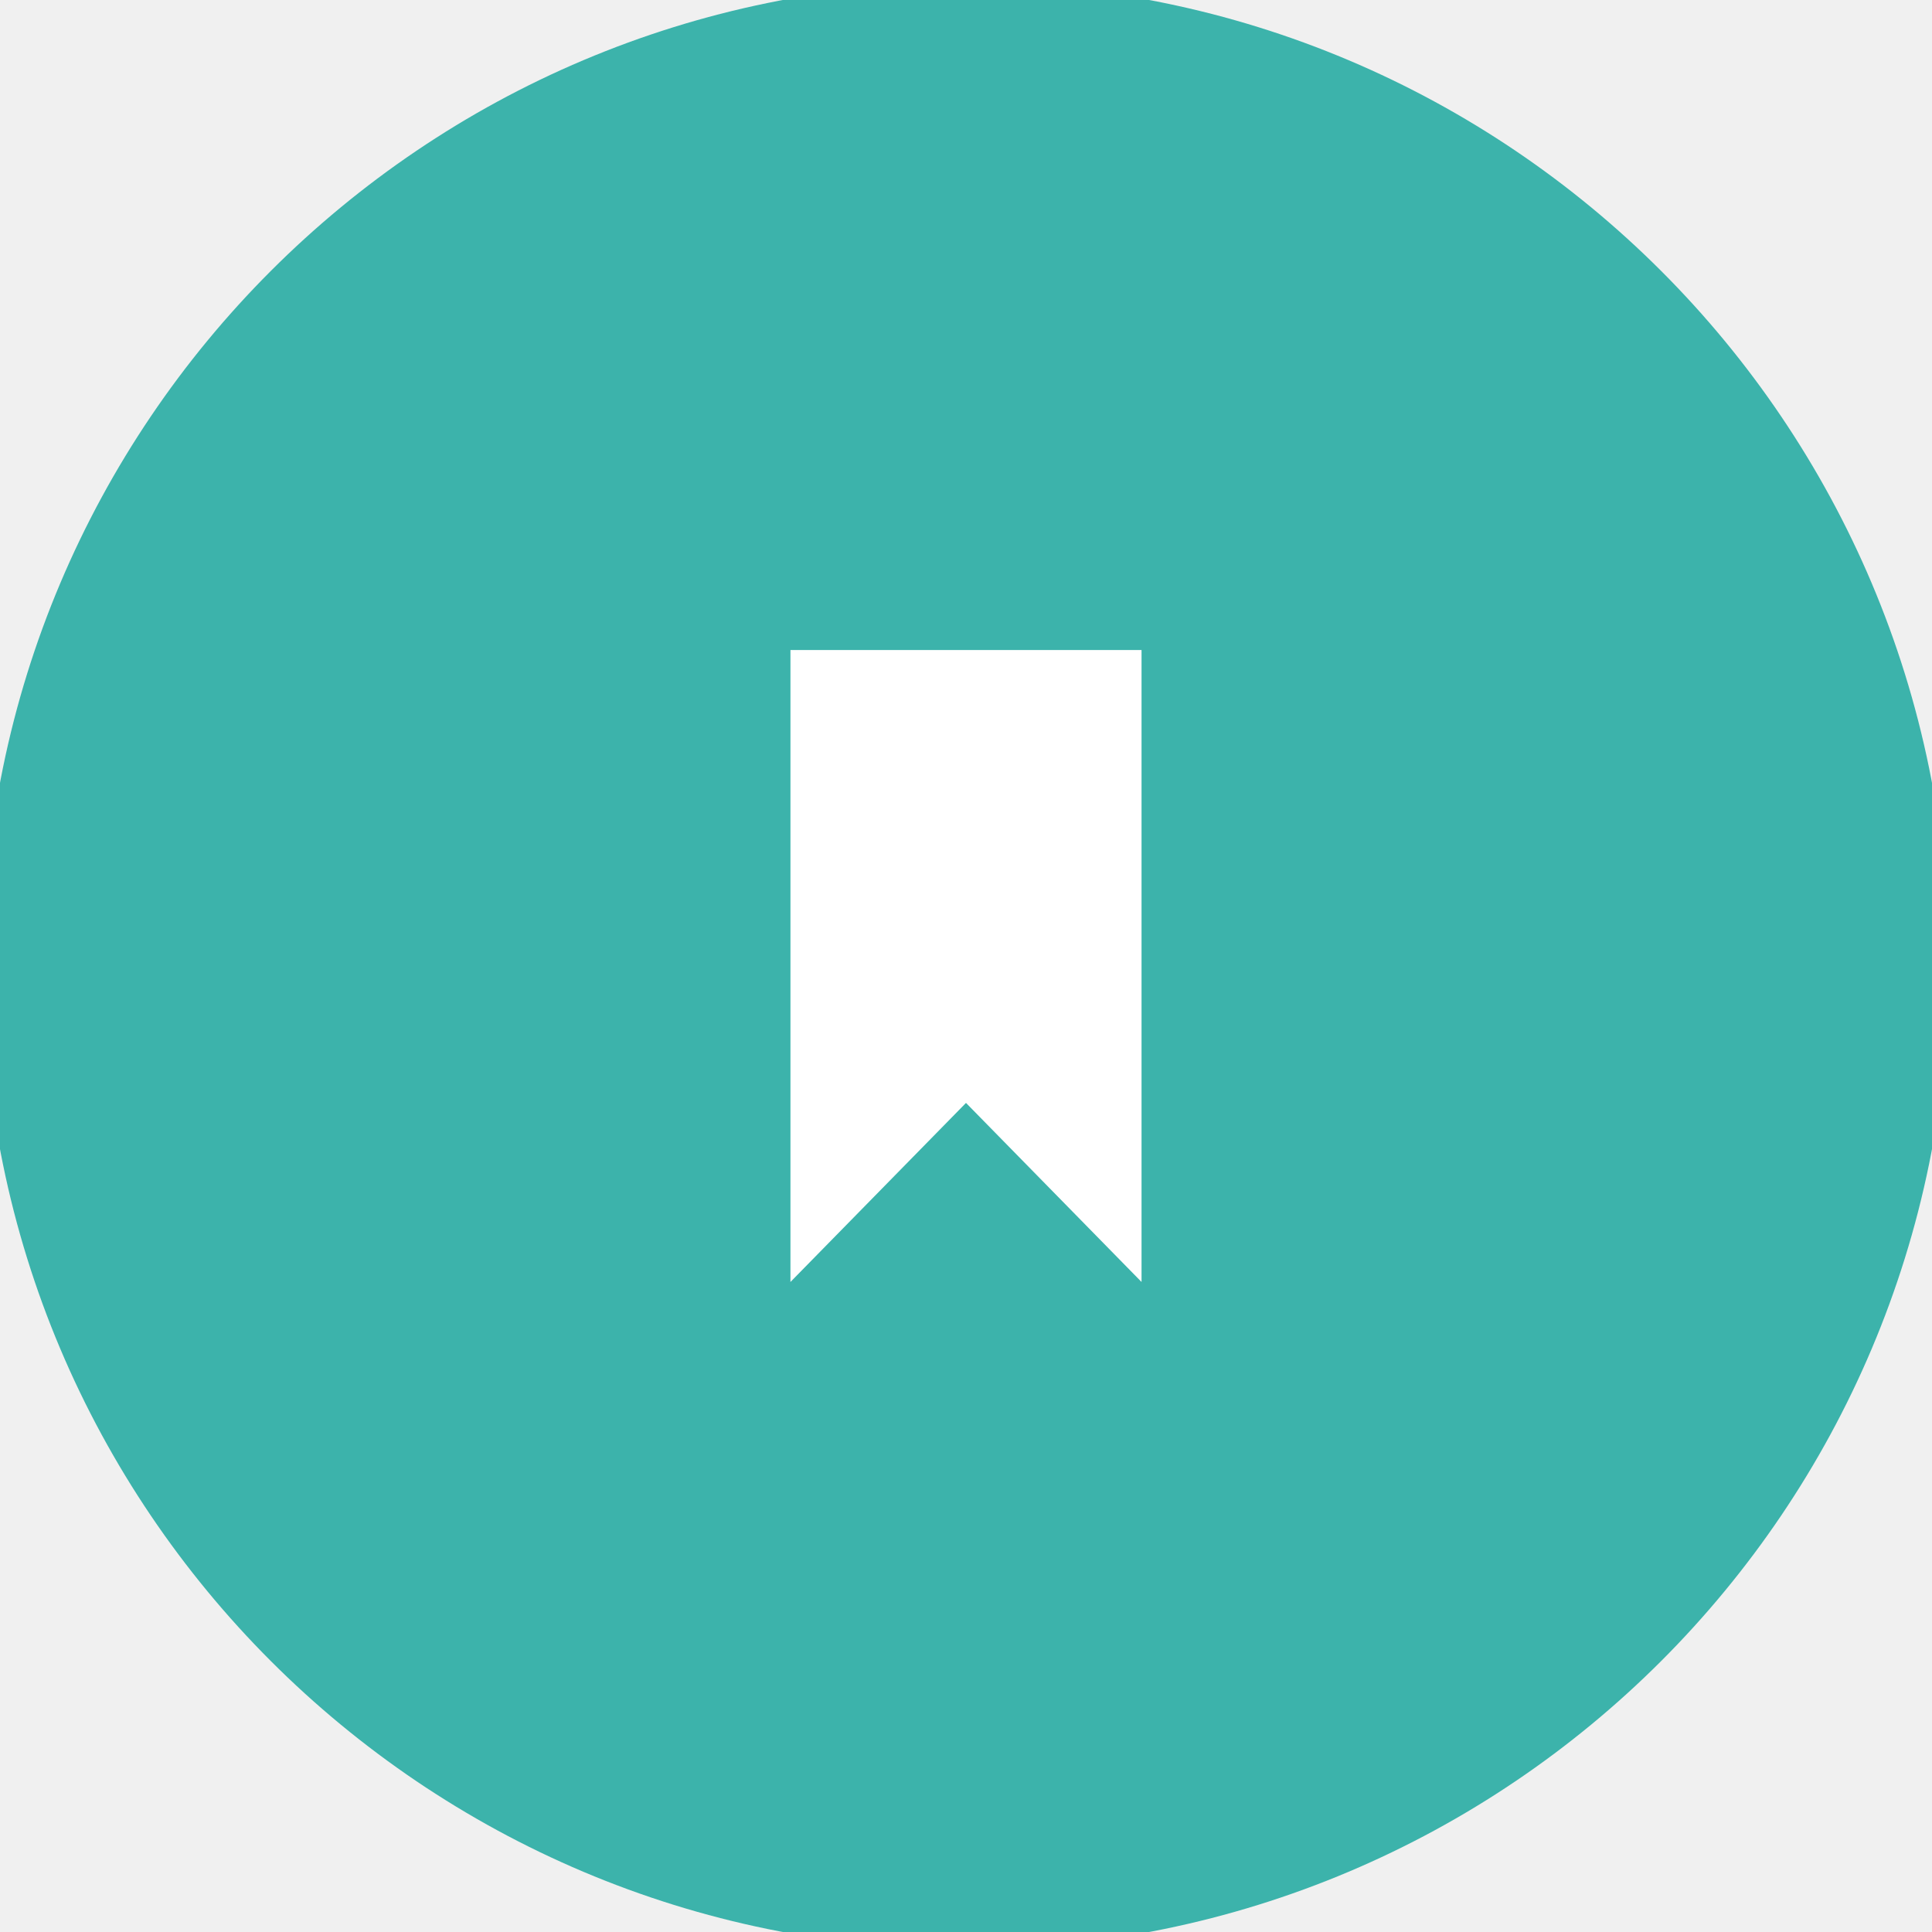
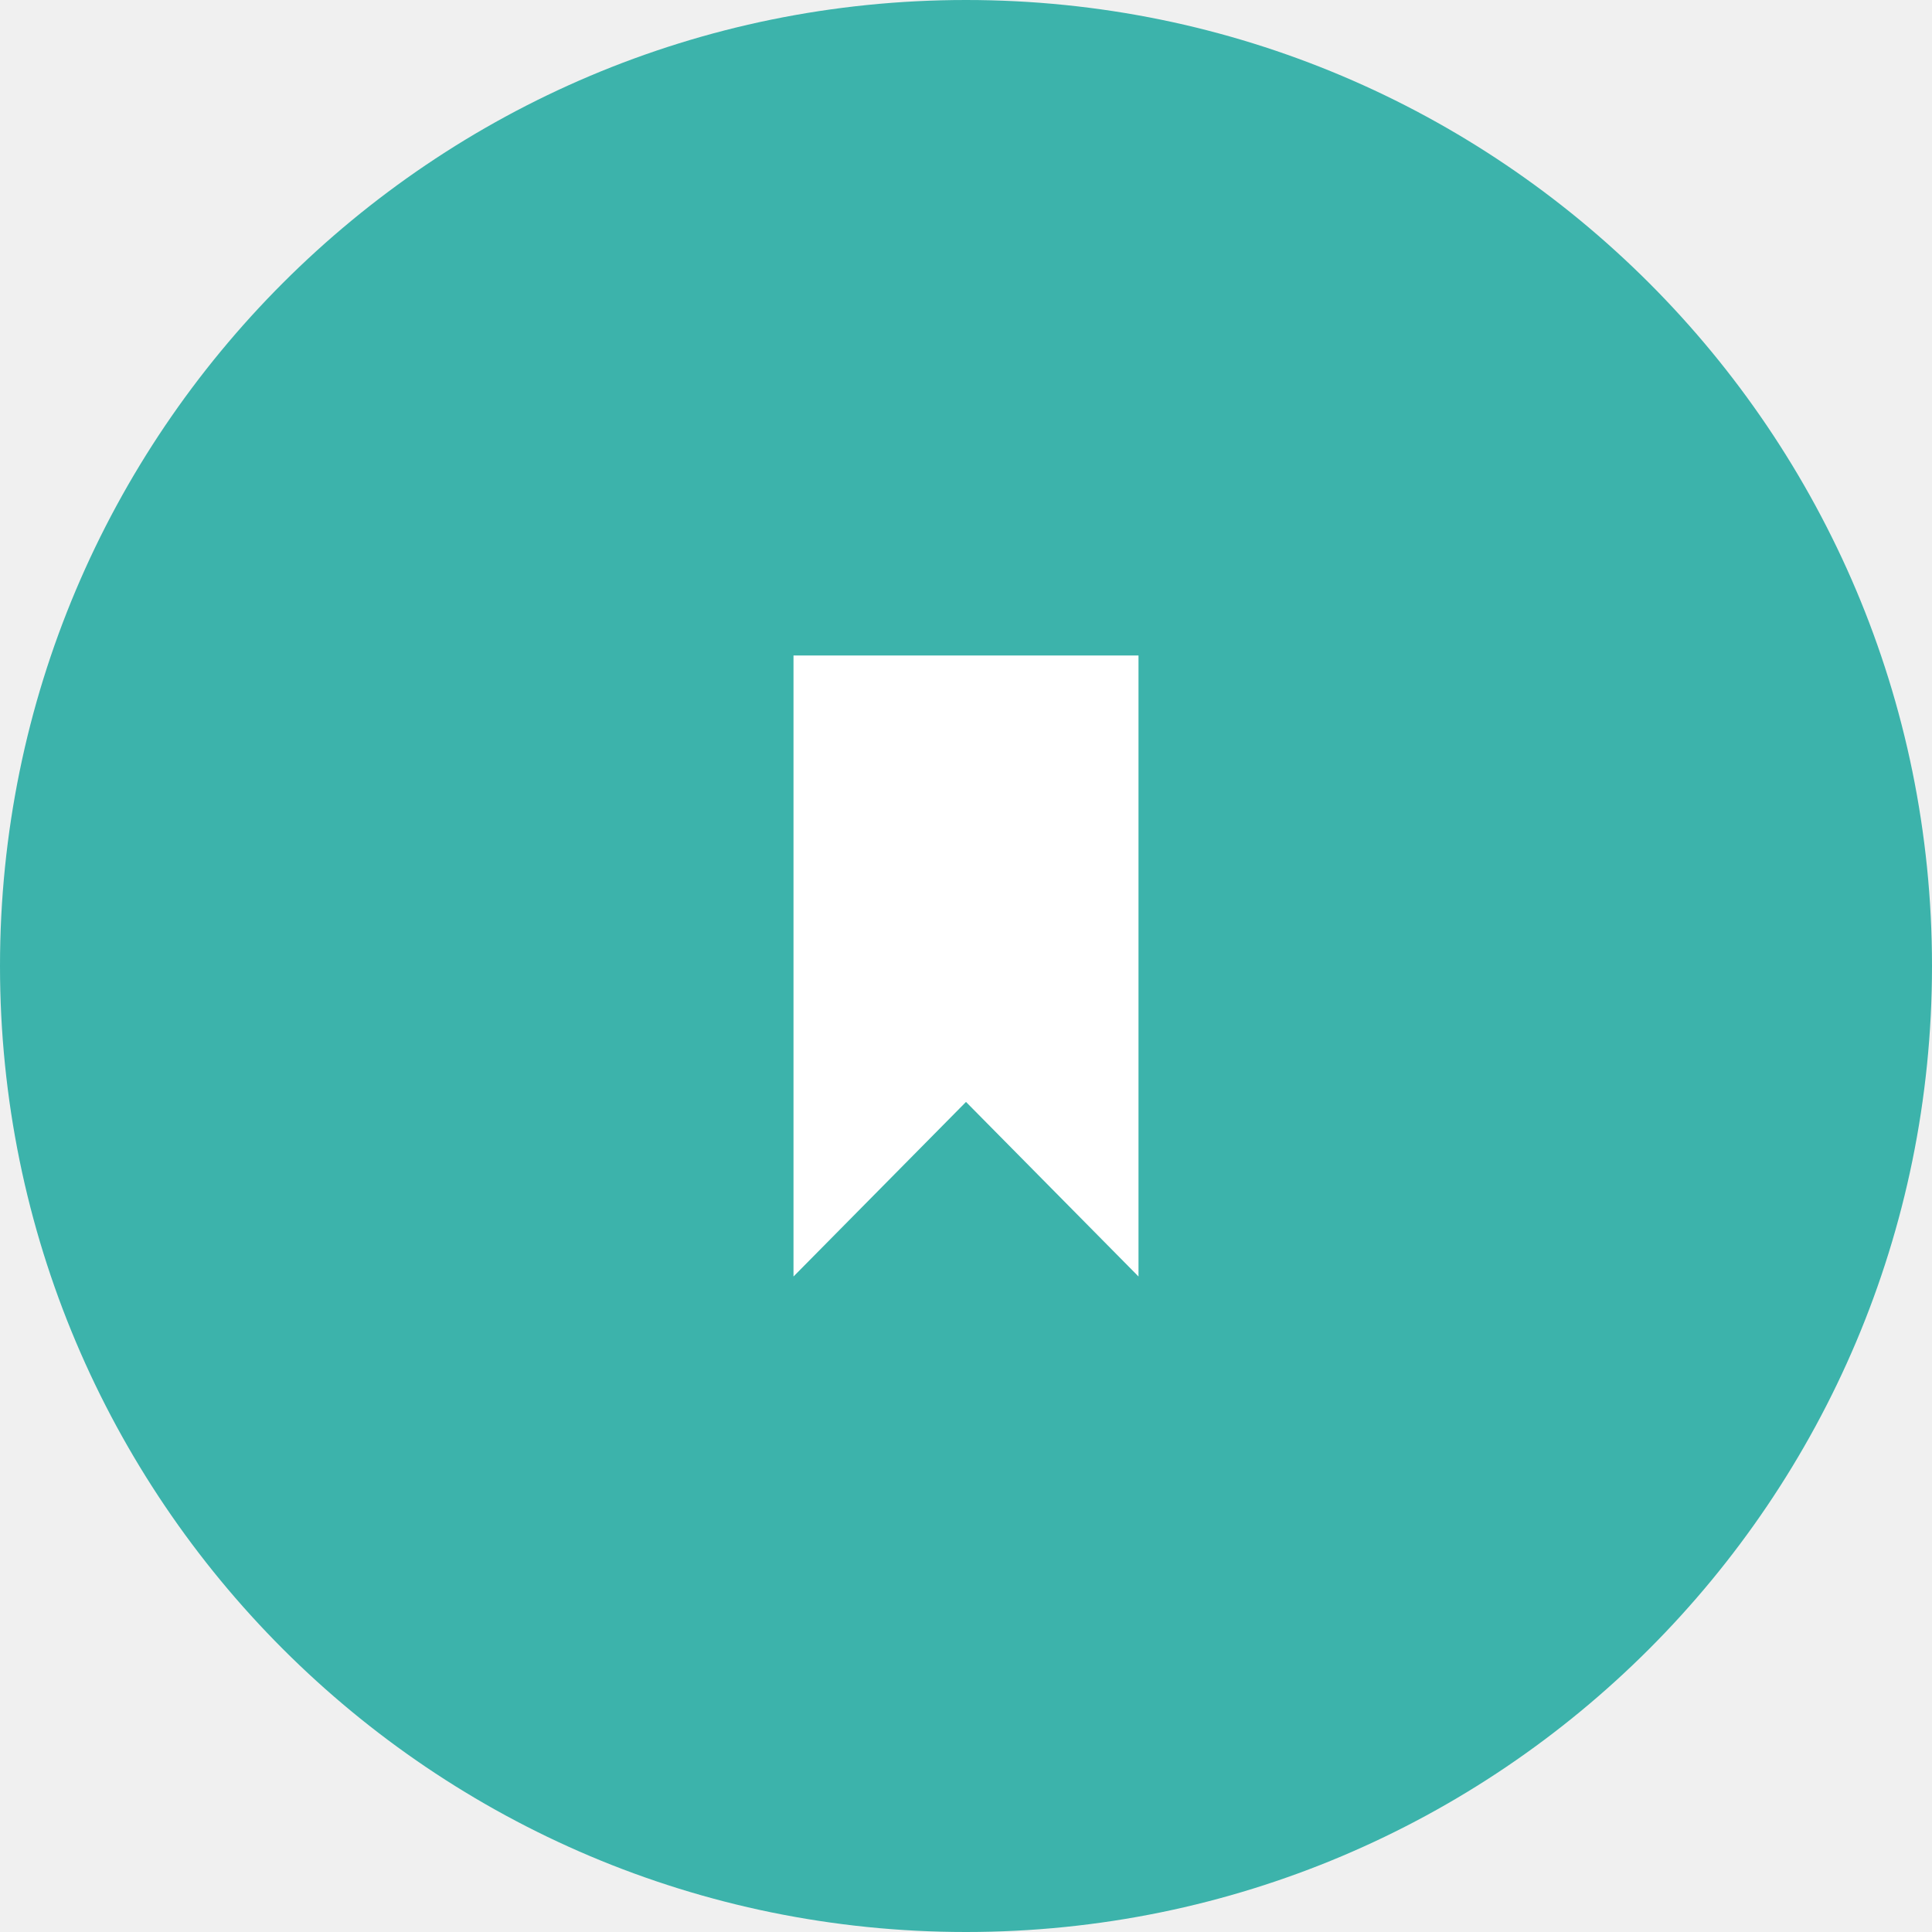
- <svg xmlns="http://www.w3.org/2000/svg" version="1.1" width="56" height="56" viewBox="0 0 56 56" xml:space="preserve">
-   <defs>
- </defs>
-   <rect x="0" y="0" width="100%" height="100%" fill="rgba(0,0,0,0)" />
-   <g transform="matrix(0.2361 0 0 0.2361 28 28)" id="287863">
-     <g style="">
-       <g transform="matrix(4.3102 0 0 4.3102 -0.0007 -0.0007)" id="Layer_1">
-         <circle style="stroke: none; stroke-width: 1; stroke-dasharray: none; stroke-linecap: butt; stroke-dashoffset: 0; stroke-linejoin: miter; stroke-miterlimit: 4; is-custom-font: none; font-file-url: none; fill: rgb(60,179,171); fill-rule: evenodd; opacity: 1;" vector-effect="non-scaling-stroke" cx="0" cy="0" r="28" />
-       </g>
-       <g transform="matrix(4.3102 0 0 4.3102 -0.0011 -0.0012)" id="Layer_1">
-         <path style="stroke: none; stroke-width: 1; stroke-dasharray: none; stroke-linecap: butt; stroke-dashoffset: 0; stroke-linejoin: miter; stroke-miterlimit: 4; is-custom-font: none; font-file-url: none; fill: rgb(255,255,255); fill-rule: evenodd; opacity: 1;" vector-effect="non-scaling-stroke" transform=" translate(-28, -28)" d="M 23 19 v 18 l 5 -5.1 l 5 5.1 V 19 H 23 z" stroke-linecap="round" />
-       </g>
-     </g>
-   </g>
+ <svg xmlns="http://www.w3.org/2000/svg" id="Layer_1" data-name="Layer 1" viewBox="0 0 56 56">
+   <circle cx="28" cy="28" r="28" style="fill:#3cb3ab" />
+   <path d="M23,19V37l5-5.06L33,37V19Z" style="fill:#fff;fill-rule:evenodd" />
</svg>
